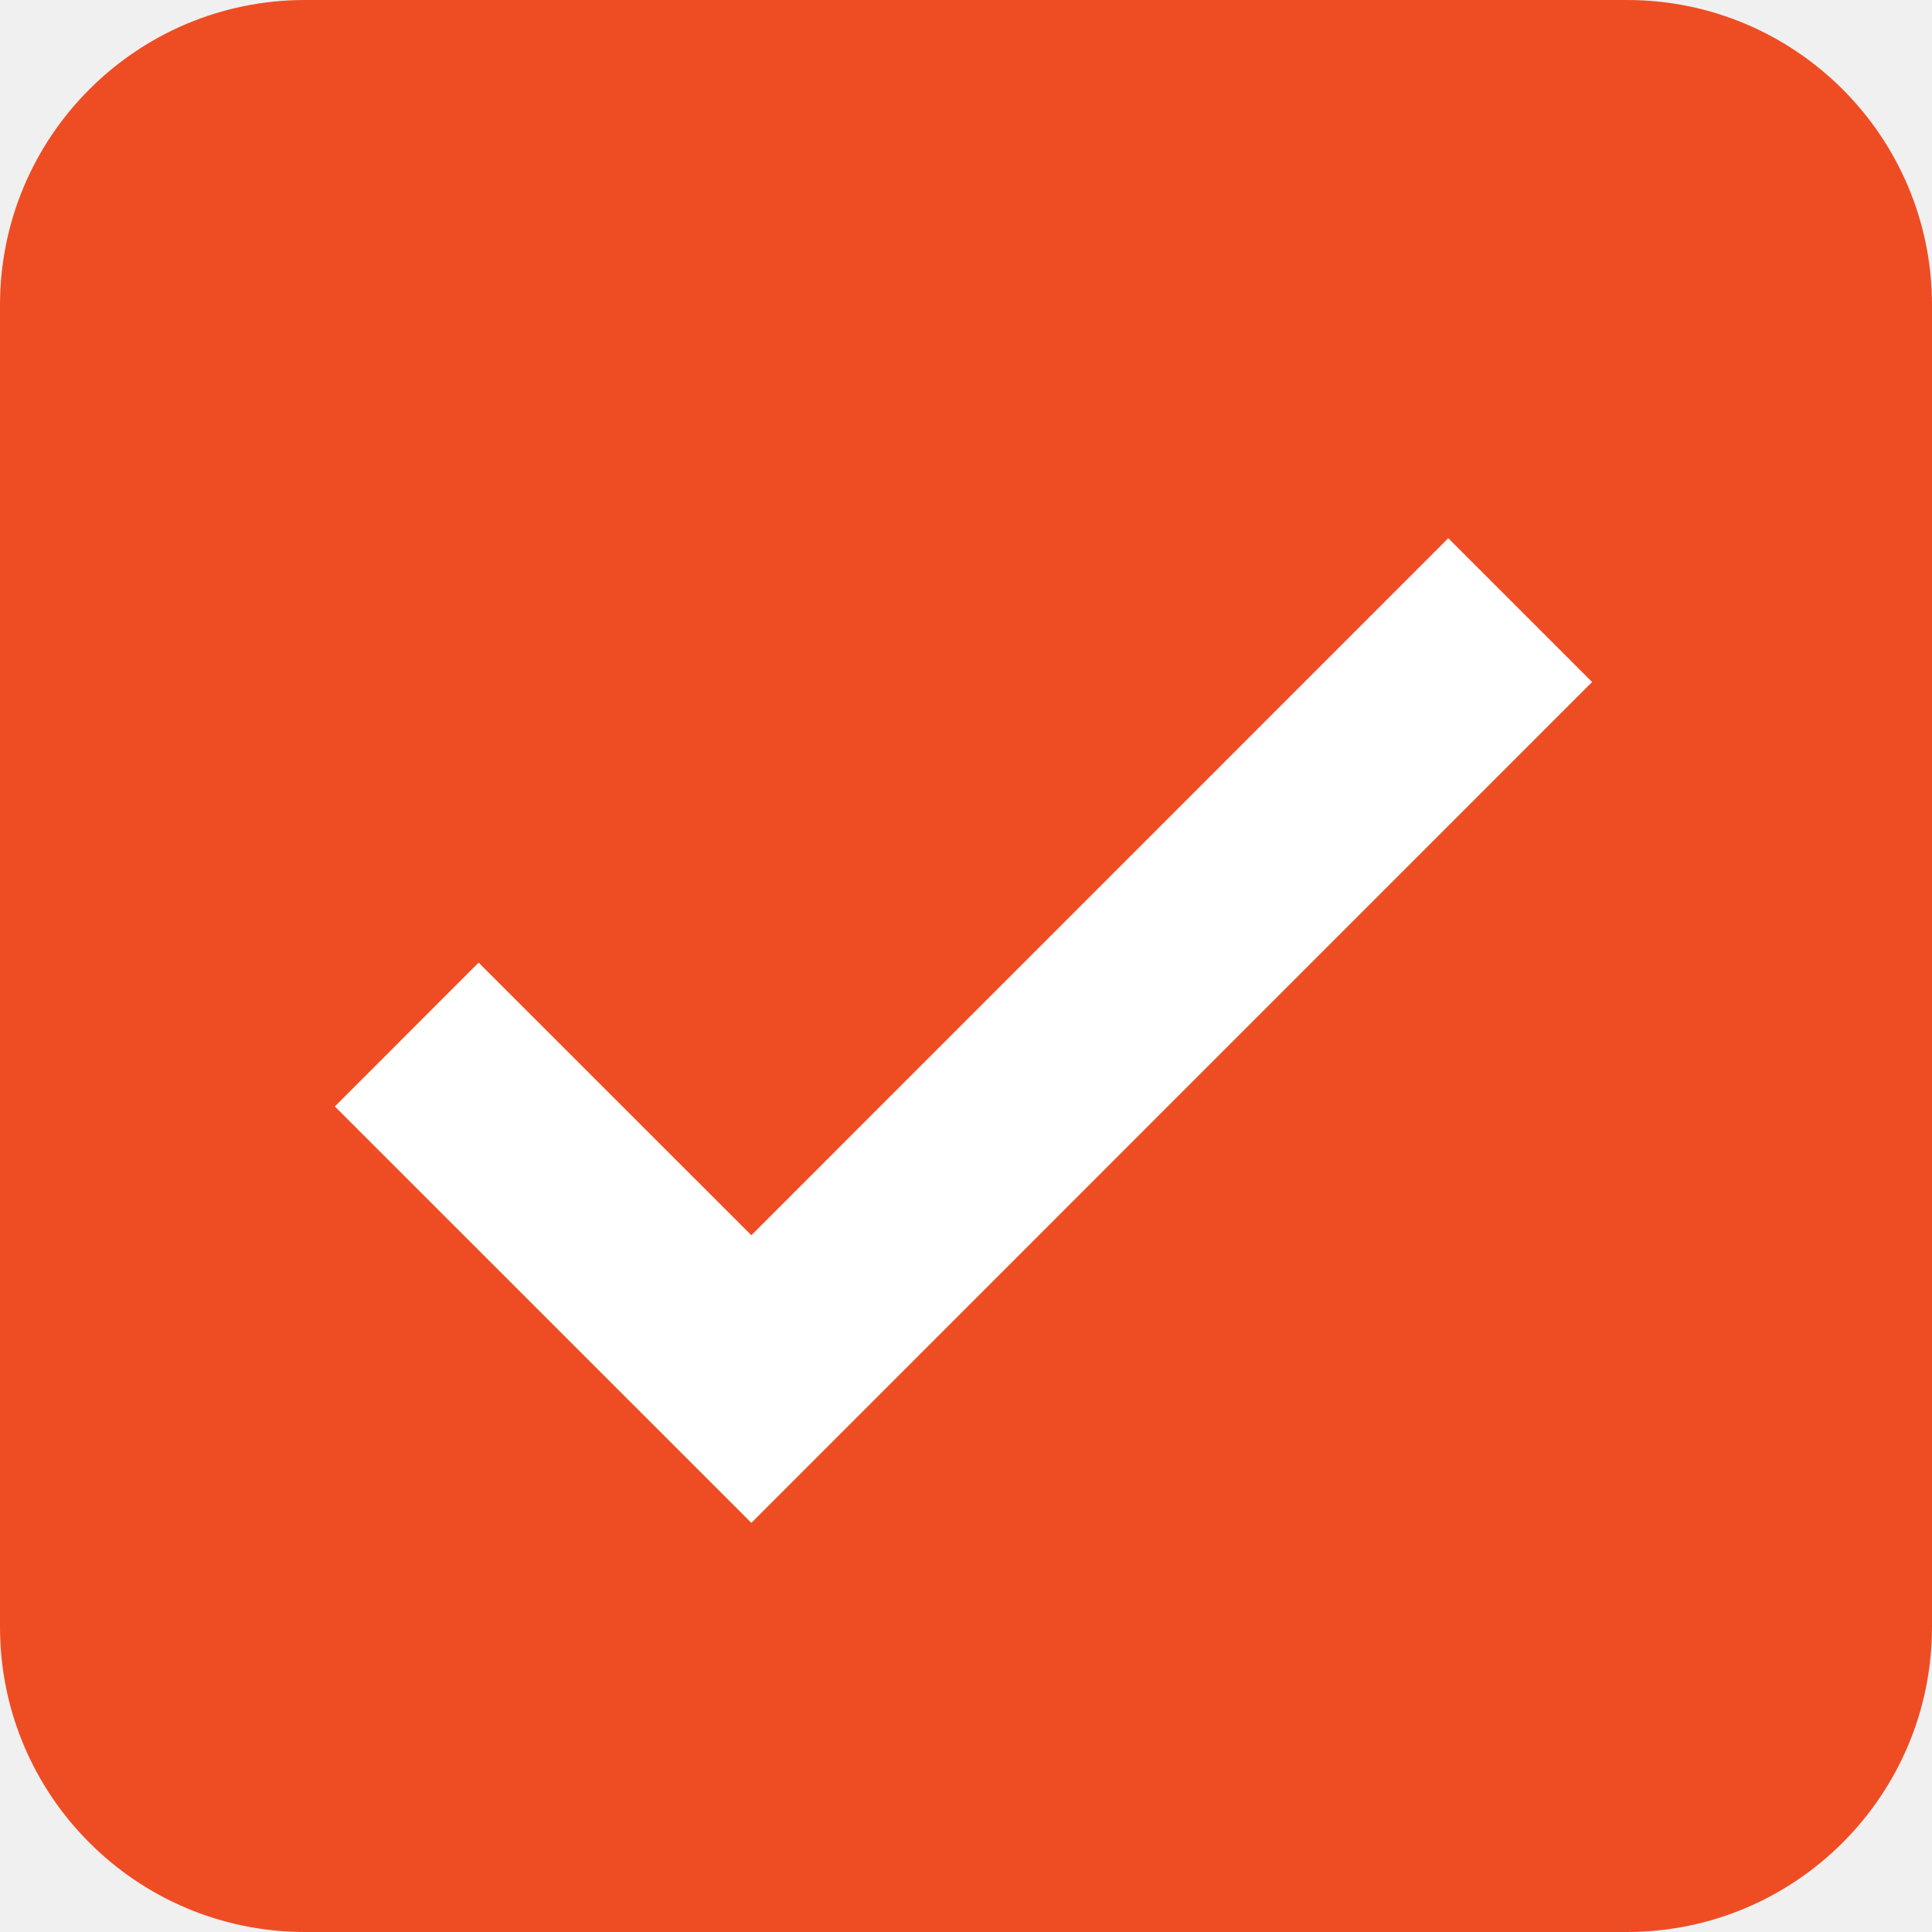
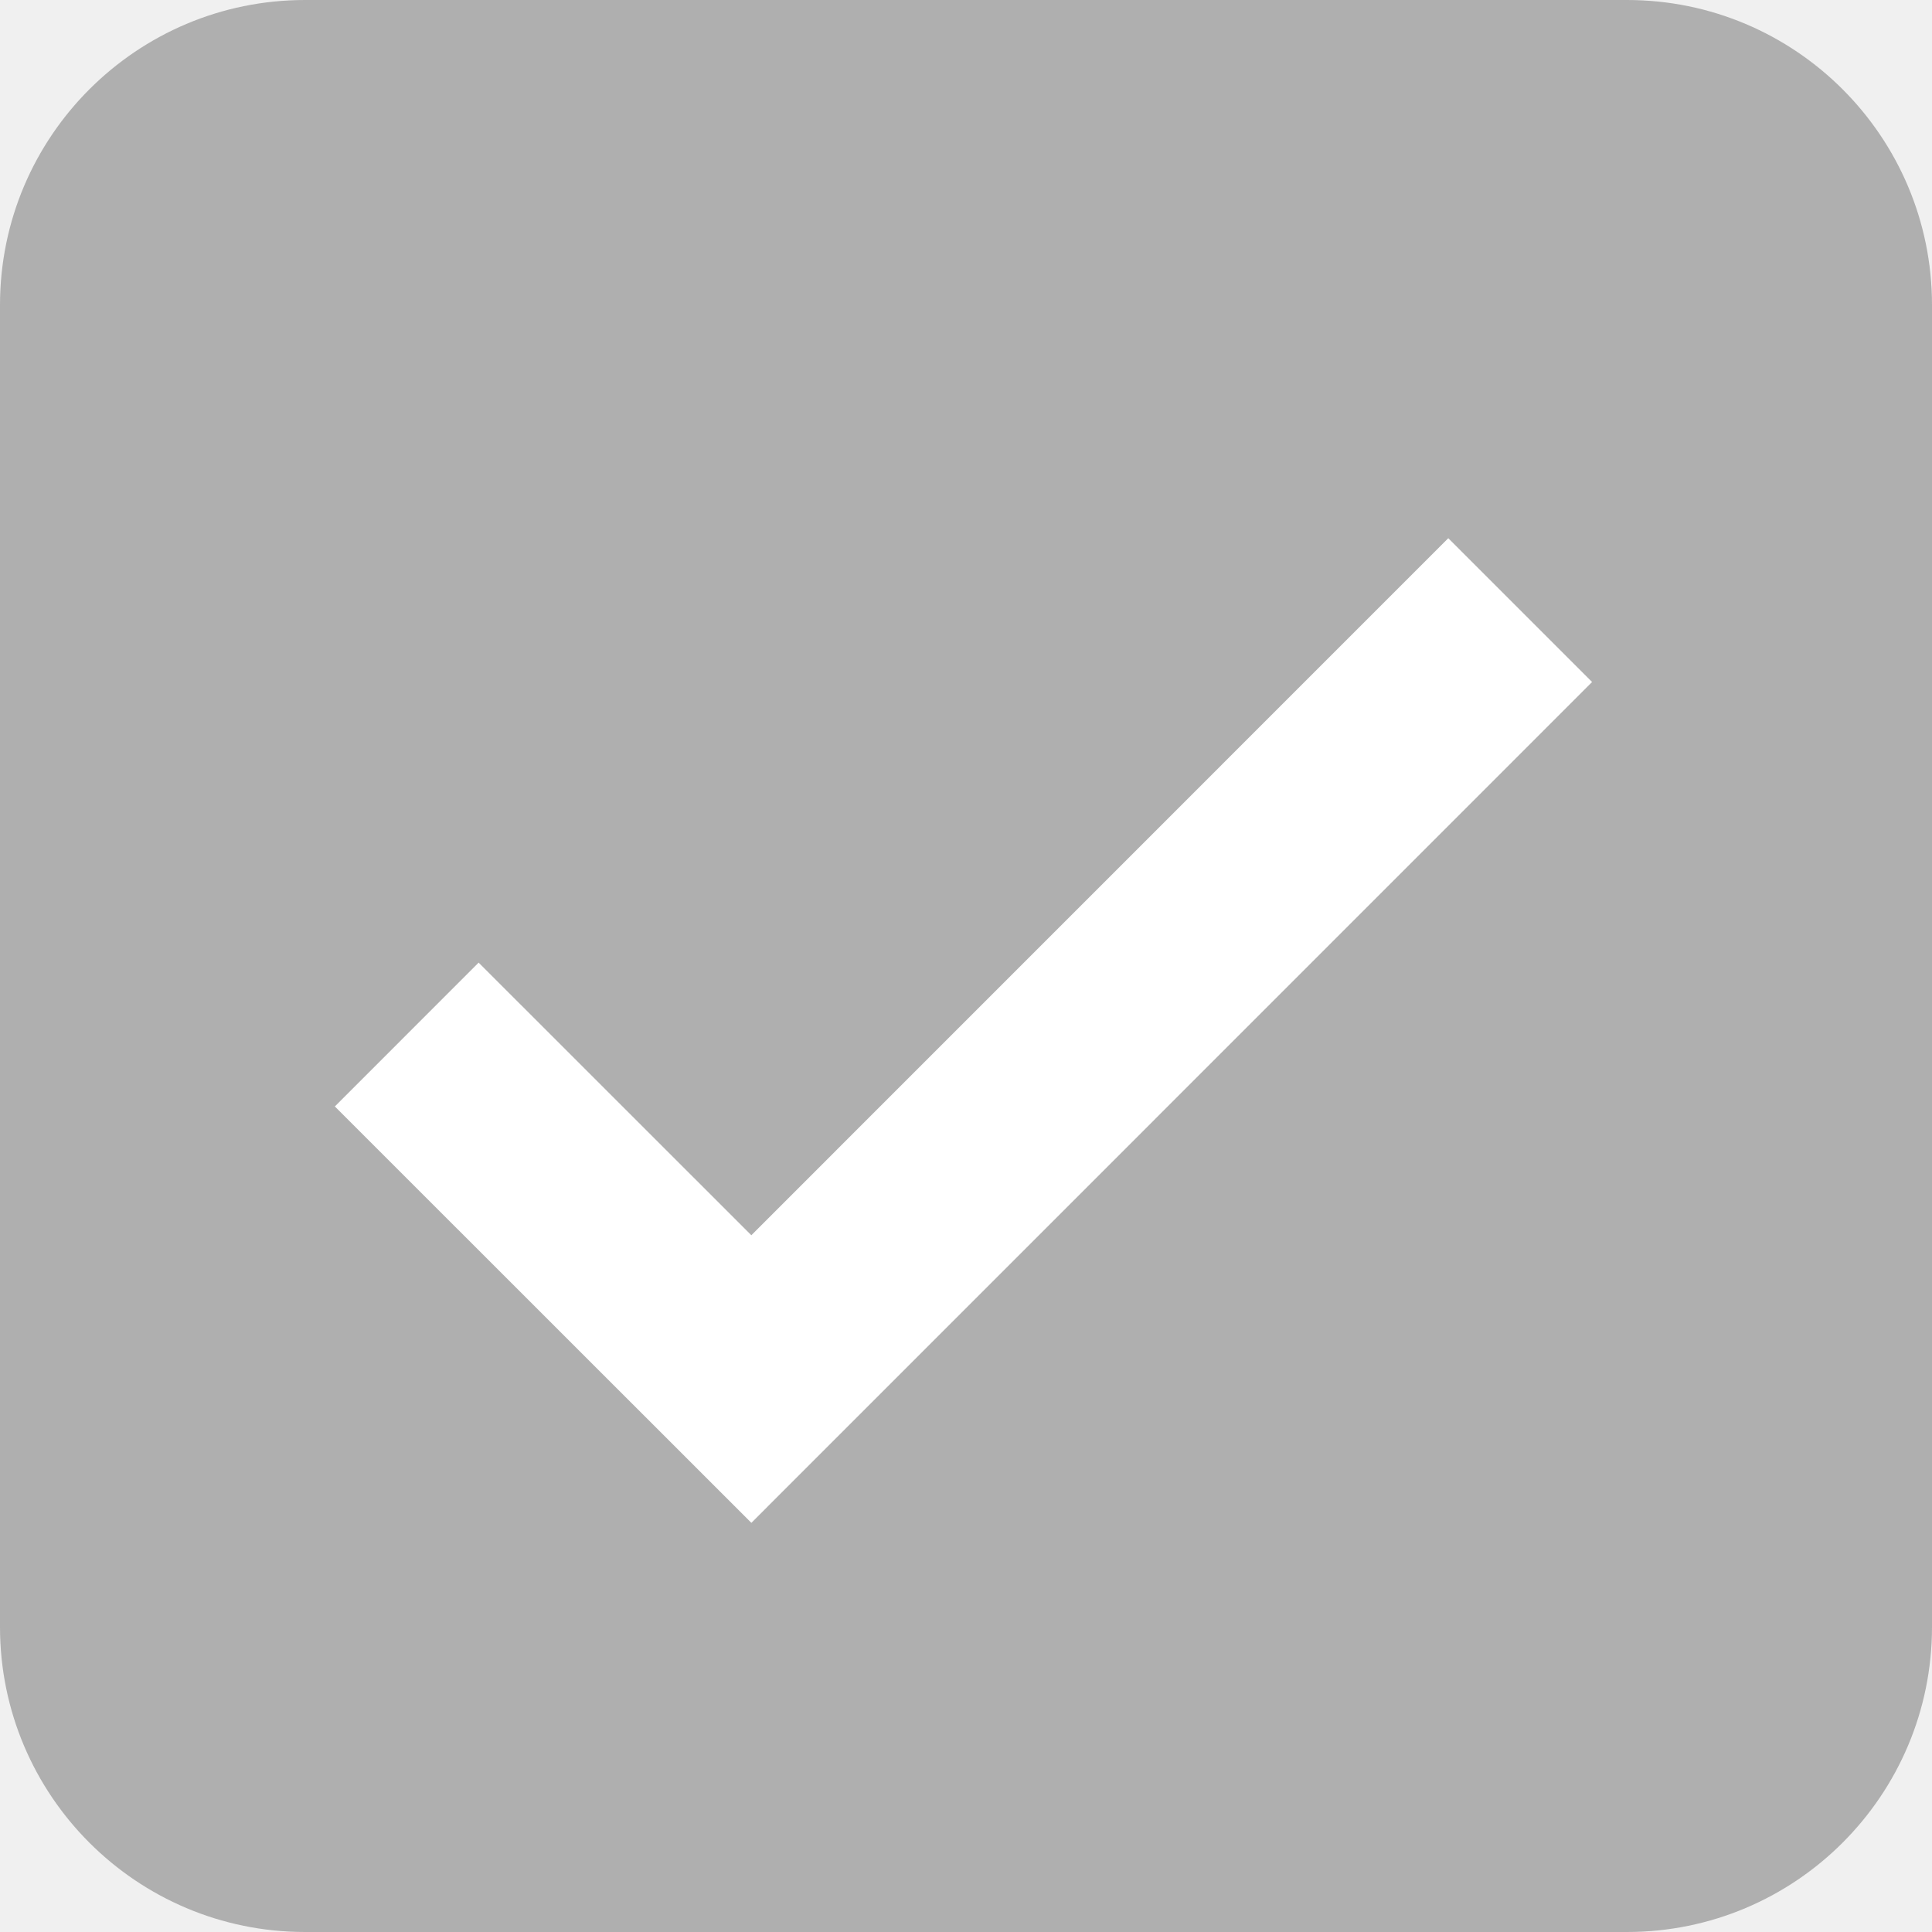
<svg xmlns="http://www.w3.org/2000/svg" width="19" height="19" viewBox="0 0 19 19">
  <g fill="none" fill-rule="evenodd">
-     <rect width="19" height="19" fill="#EE4D23" rx="3" />
+     <rect width="19" height="19" fill="#afafaf" rx="3" />
    <path stroke="#FFF" stroke-width="2" d="M4 10.174l3.389 3.388L14.95 6" />
  </g>
</svg>
